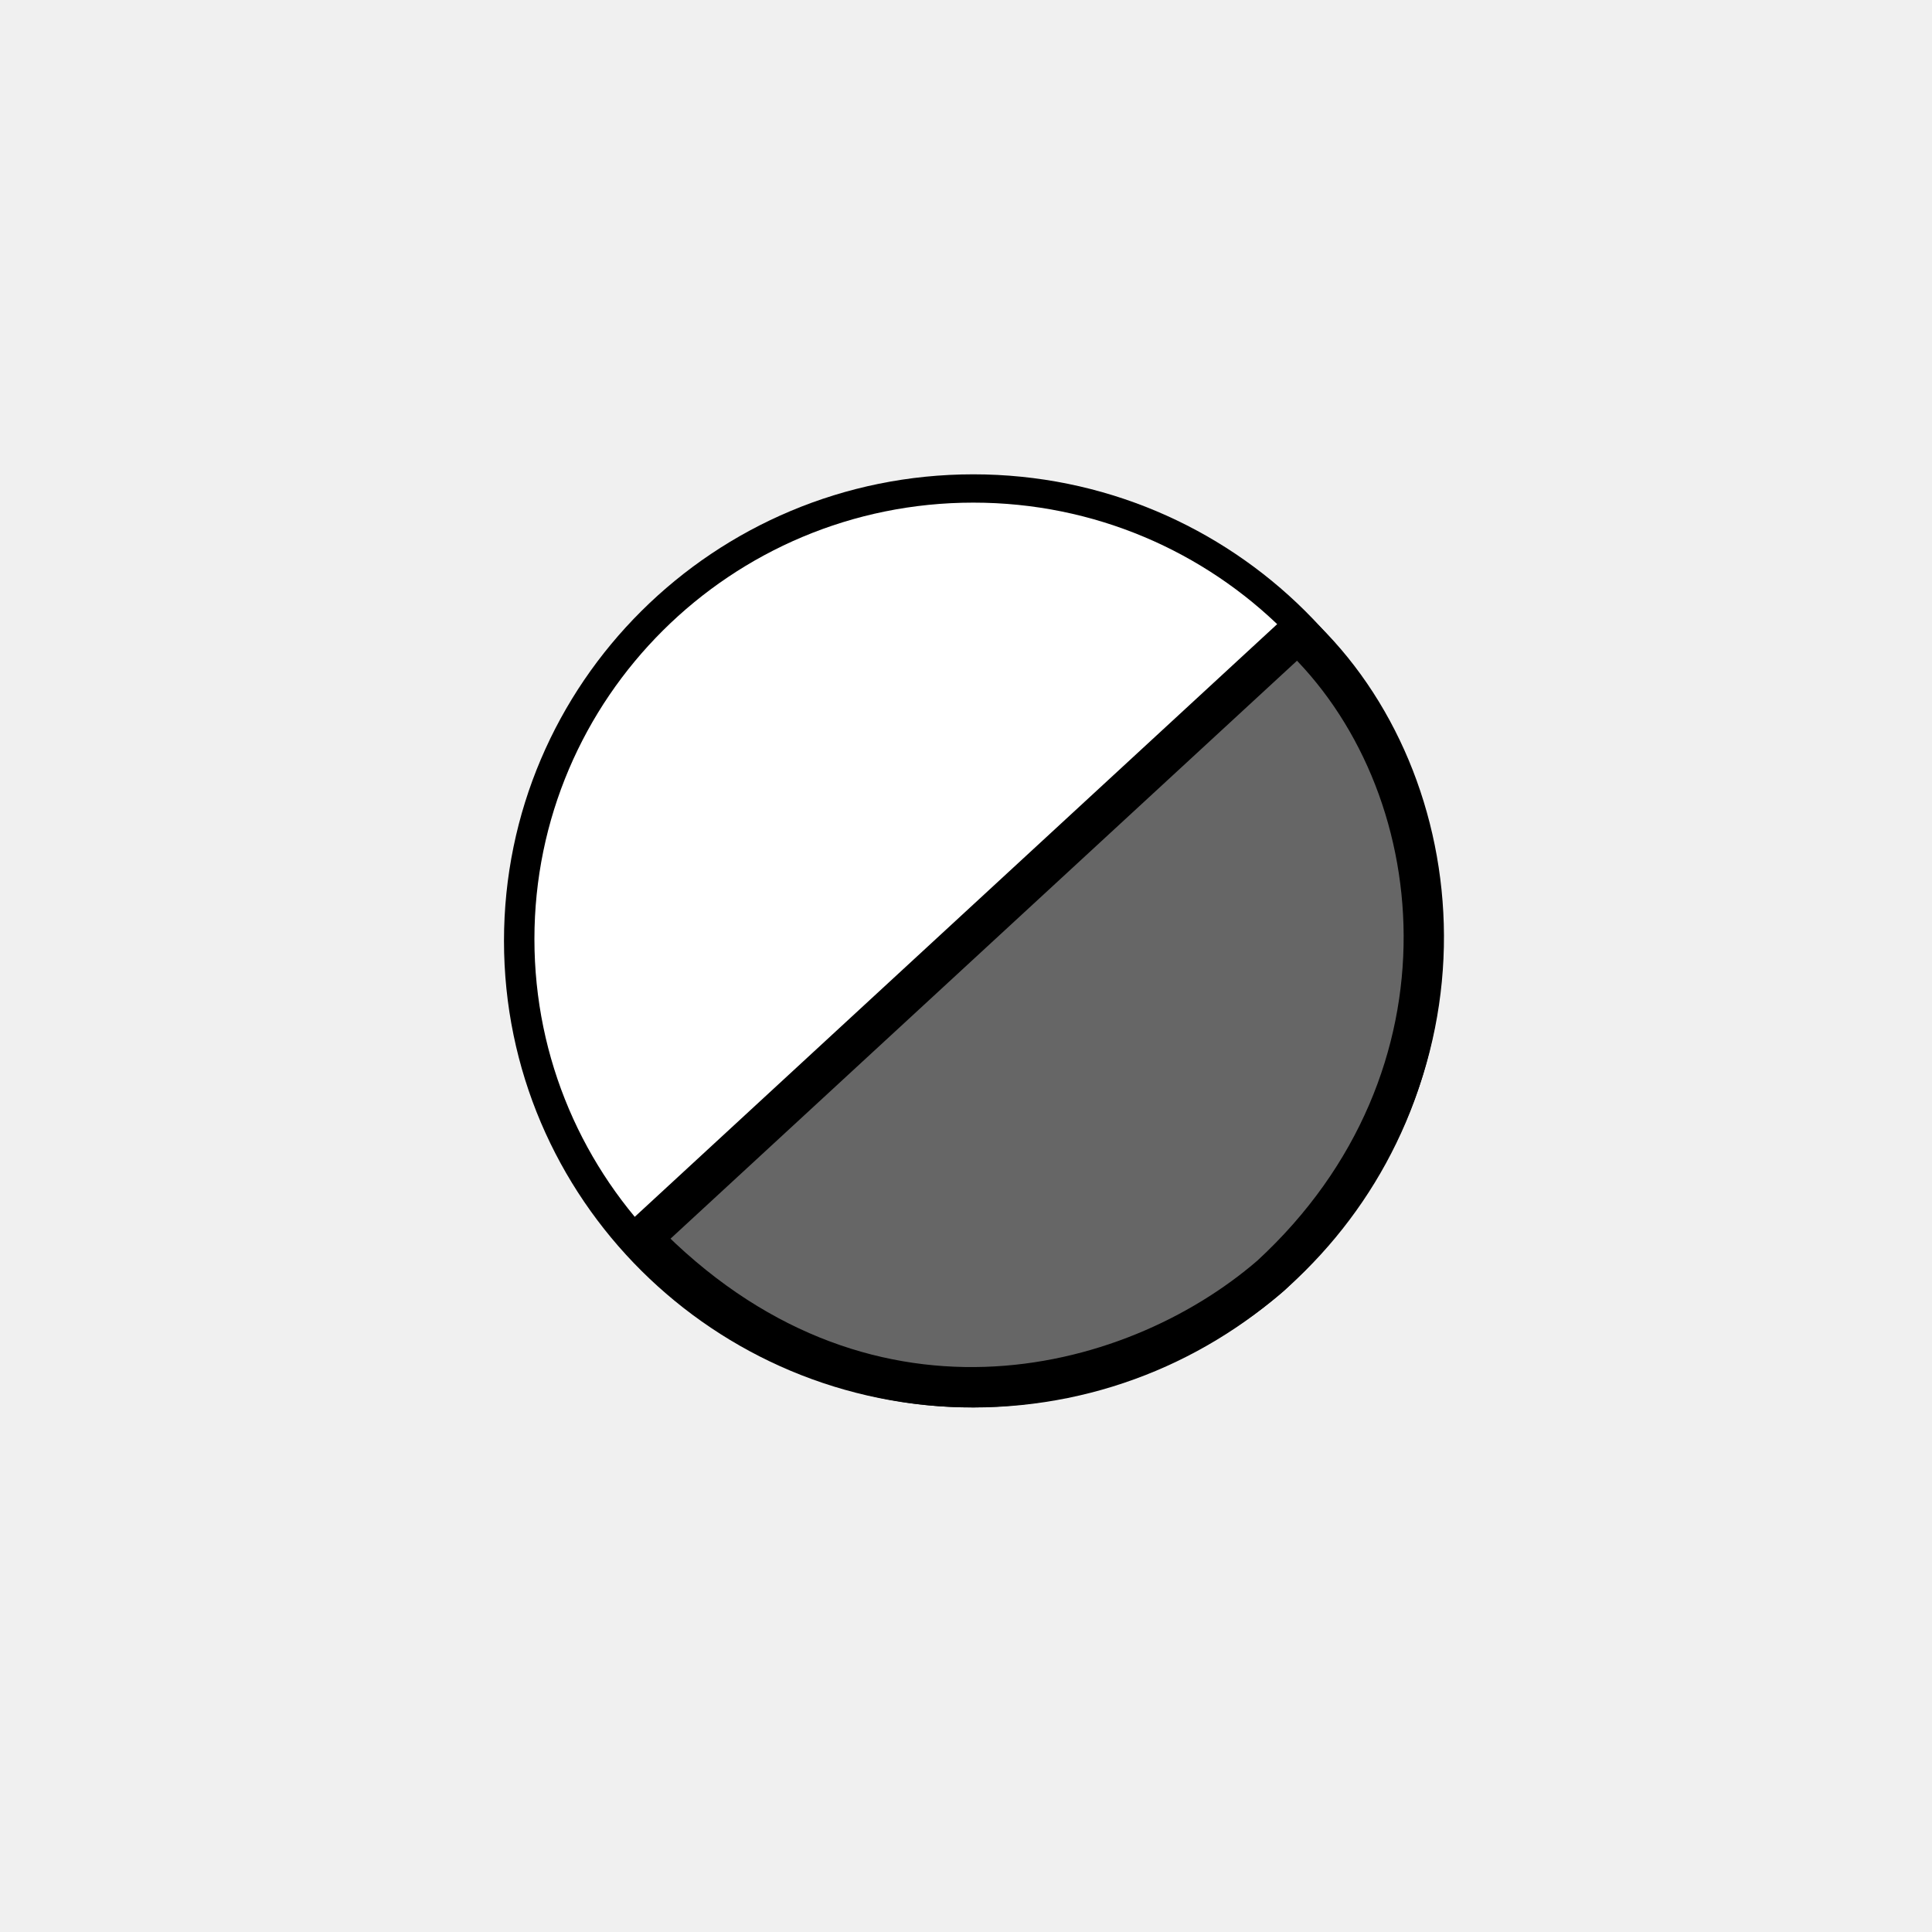
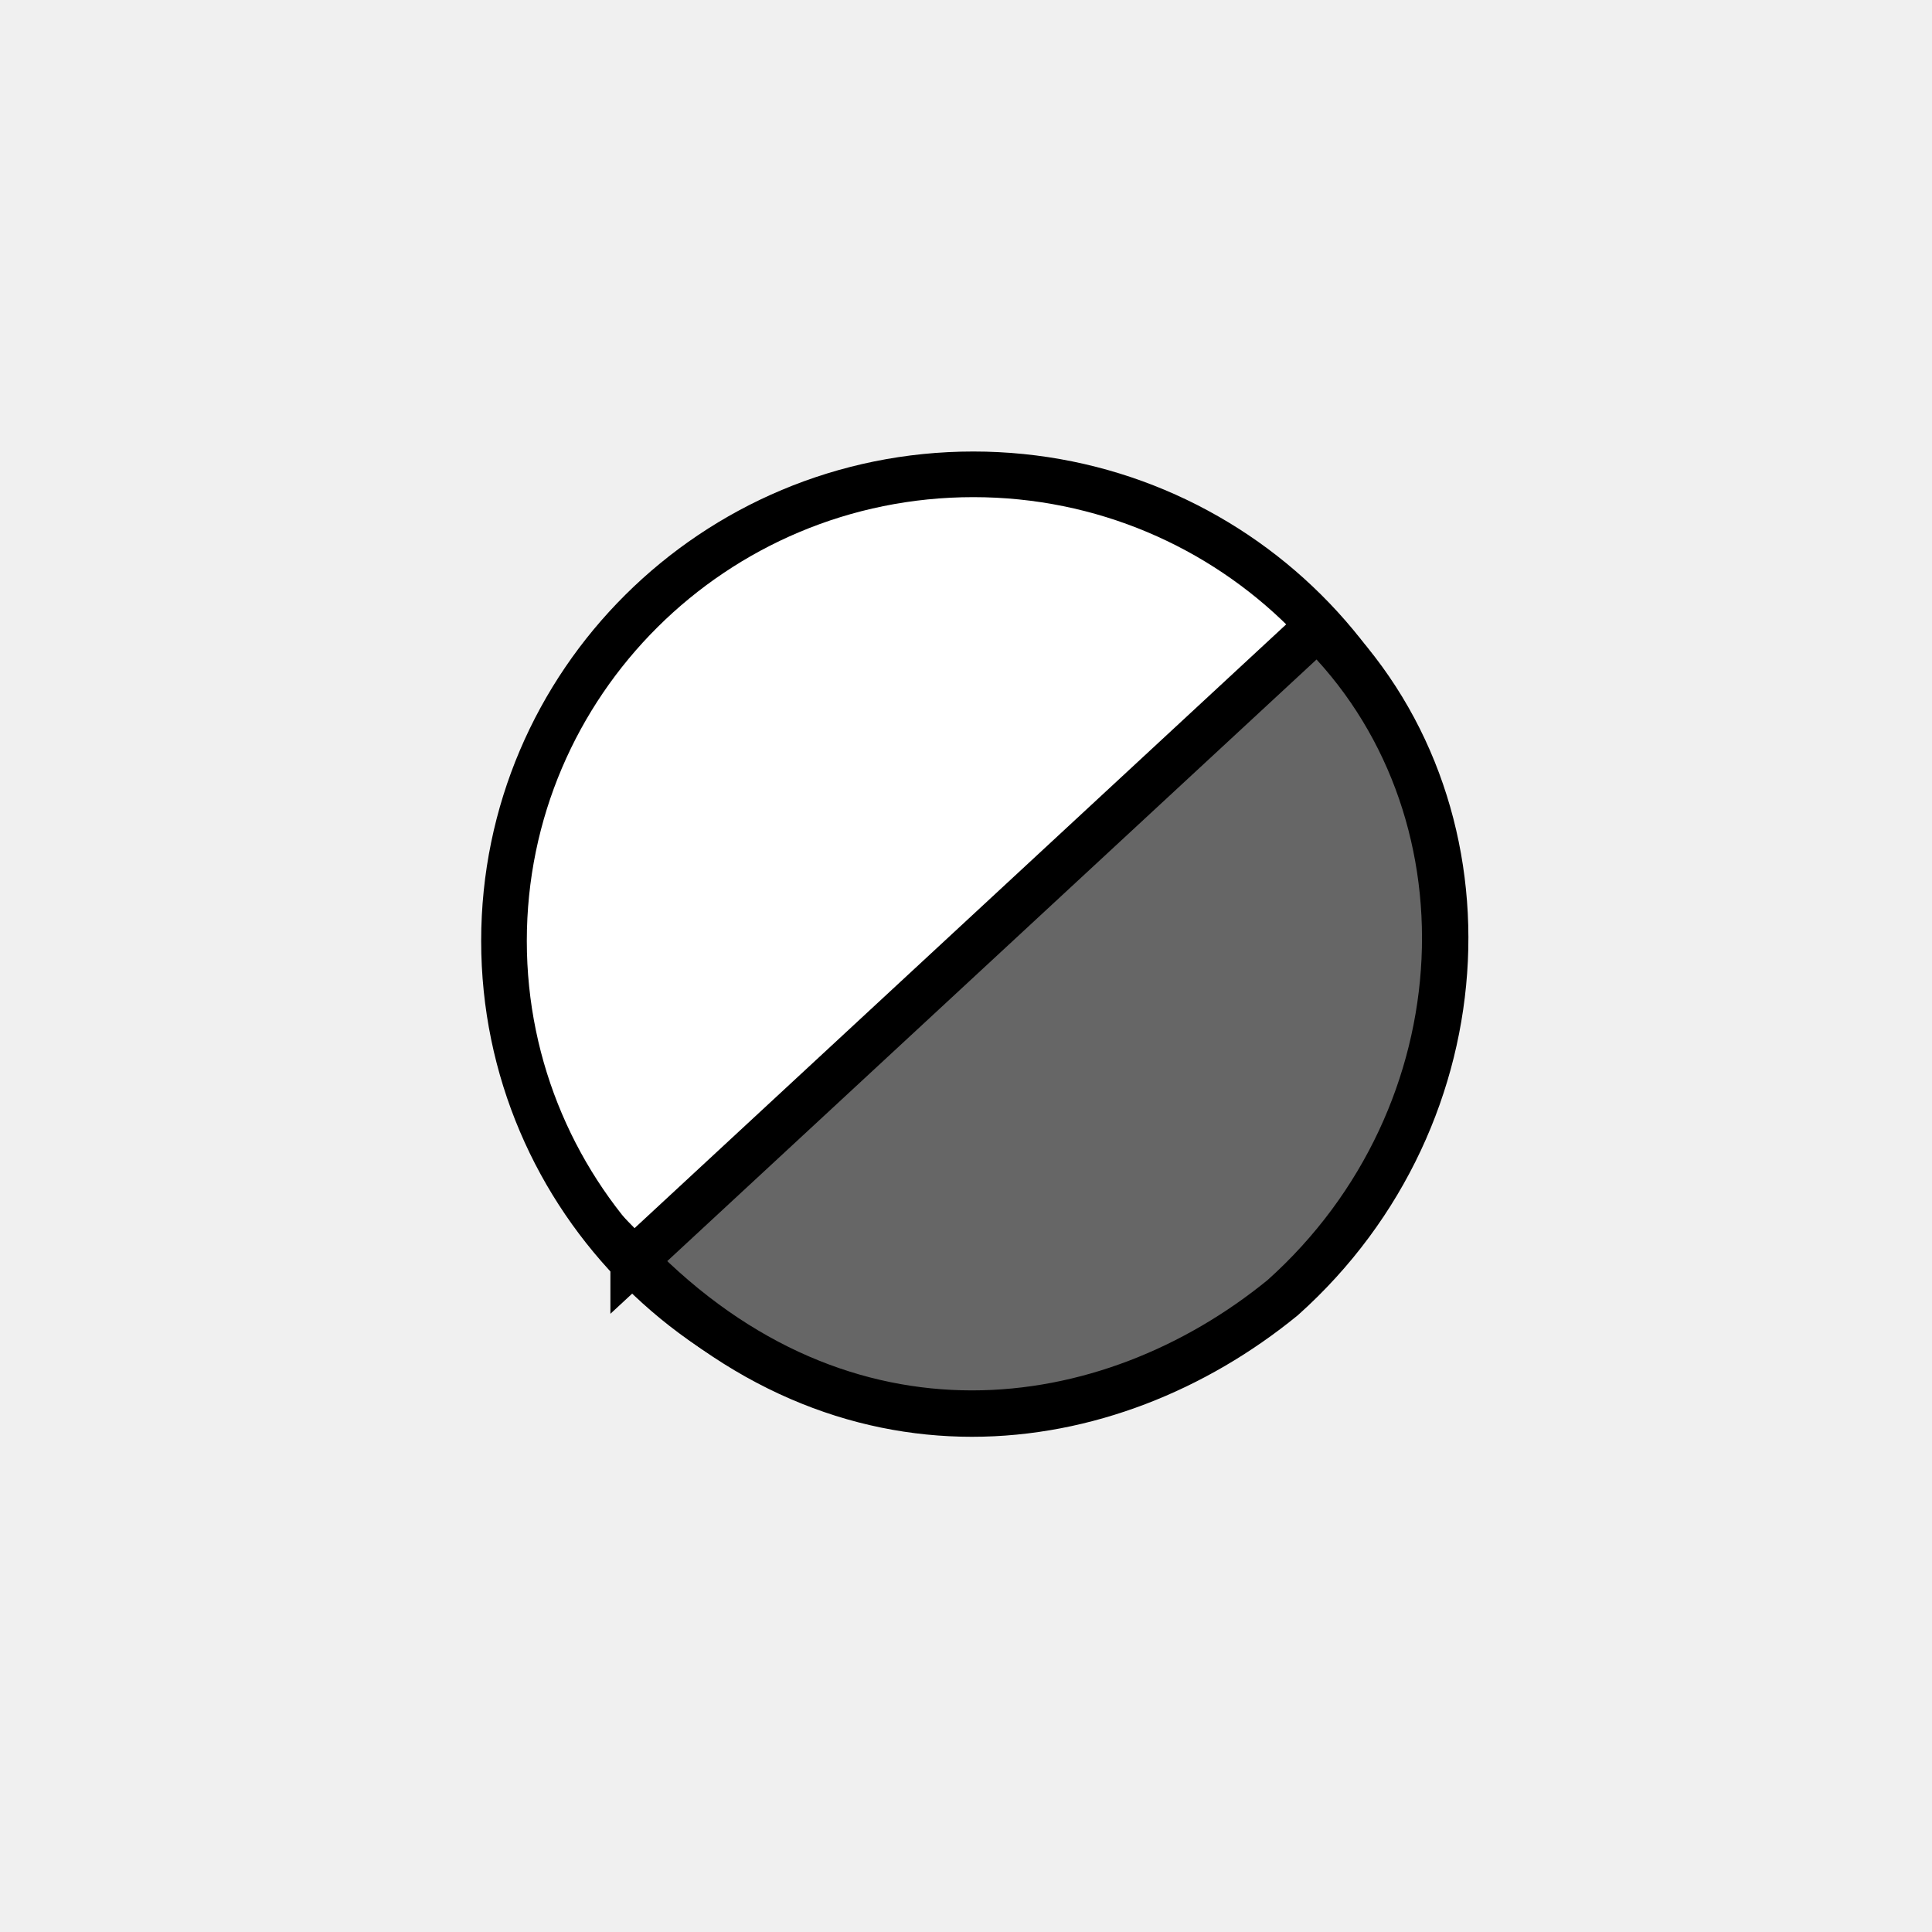
<svg xmlns="http://www.w3.org/2000/svg" width="48" height="48" viewBox="0 0 12.7 12.7" version="1.1" id="svg4019">
  <defs id="defs4013" />
  <g id="layer1" transform="translate(0,-284.3)">
-     <ellipse style="fill:#000000;stroke-width:0.138" id="path4023" cx="6.398" cy="290.485" rx="3.085" ry="3.067" />
-     <ellipse style="fill:#ffffff;stroke-width:0.252" id="path4031" cx="6.398" cy="290.473" rx="2.885" ry="2.869" />
-     <path style="fill:#666666;stroke:#000000;stroke-width:0.265px;stroke-linecap:butt;stroke-linejoin:miter;stroke-opacity:1" d="m 4.216,292.439 4.313,-3.979 c 1.037,0.971 1.236,2.926 -0.176,4.226 -0.926,0.799 -2.7,1.234 -4.137,-0.247 z" id="path4998" />
+     <ellipse style="fill:#ffffff;stroke-width:0.3;stroke:#000000;stroke-opacity:1;fill-opacity:1;stroke-miterlimit:4;stroke-dasharray:none" id="path4023" cx="6.398" cy="290.485" rx="3.085" ry="3.067" />
+     <path style="fill:#666666;stroke:#000000;stroke-width:0.305;stroke-linecap:butt;stroke-linejoin:miter;stroke-miterlimit:4;stroke-dasharray:none;stroke-opacity:1" d="m 4.165,292.587 4.495,-4.165 c 1.192,1.164 1.115,3.206 -0.228,4.408 -1.147,0.937 -2.882,1.177 -4.267,-0.244 z" id="path4998" />
  </g>
</svg>
